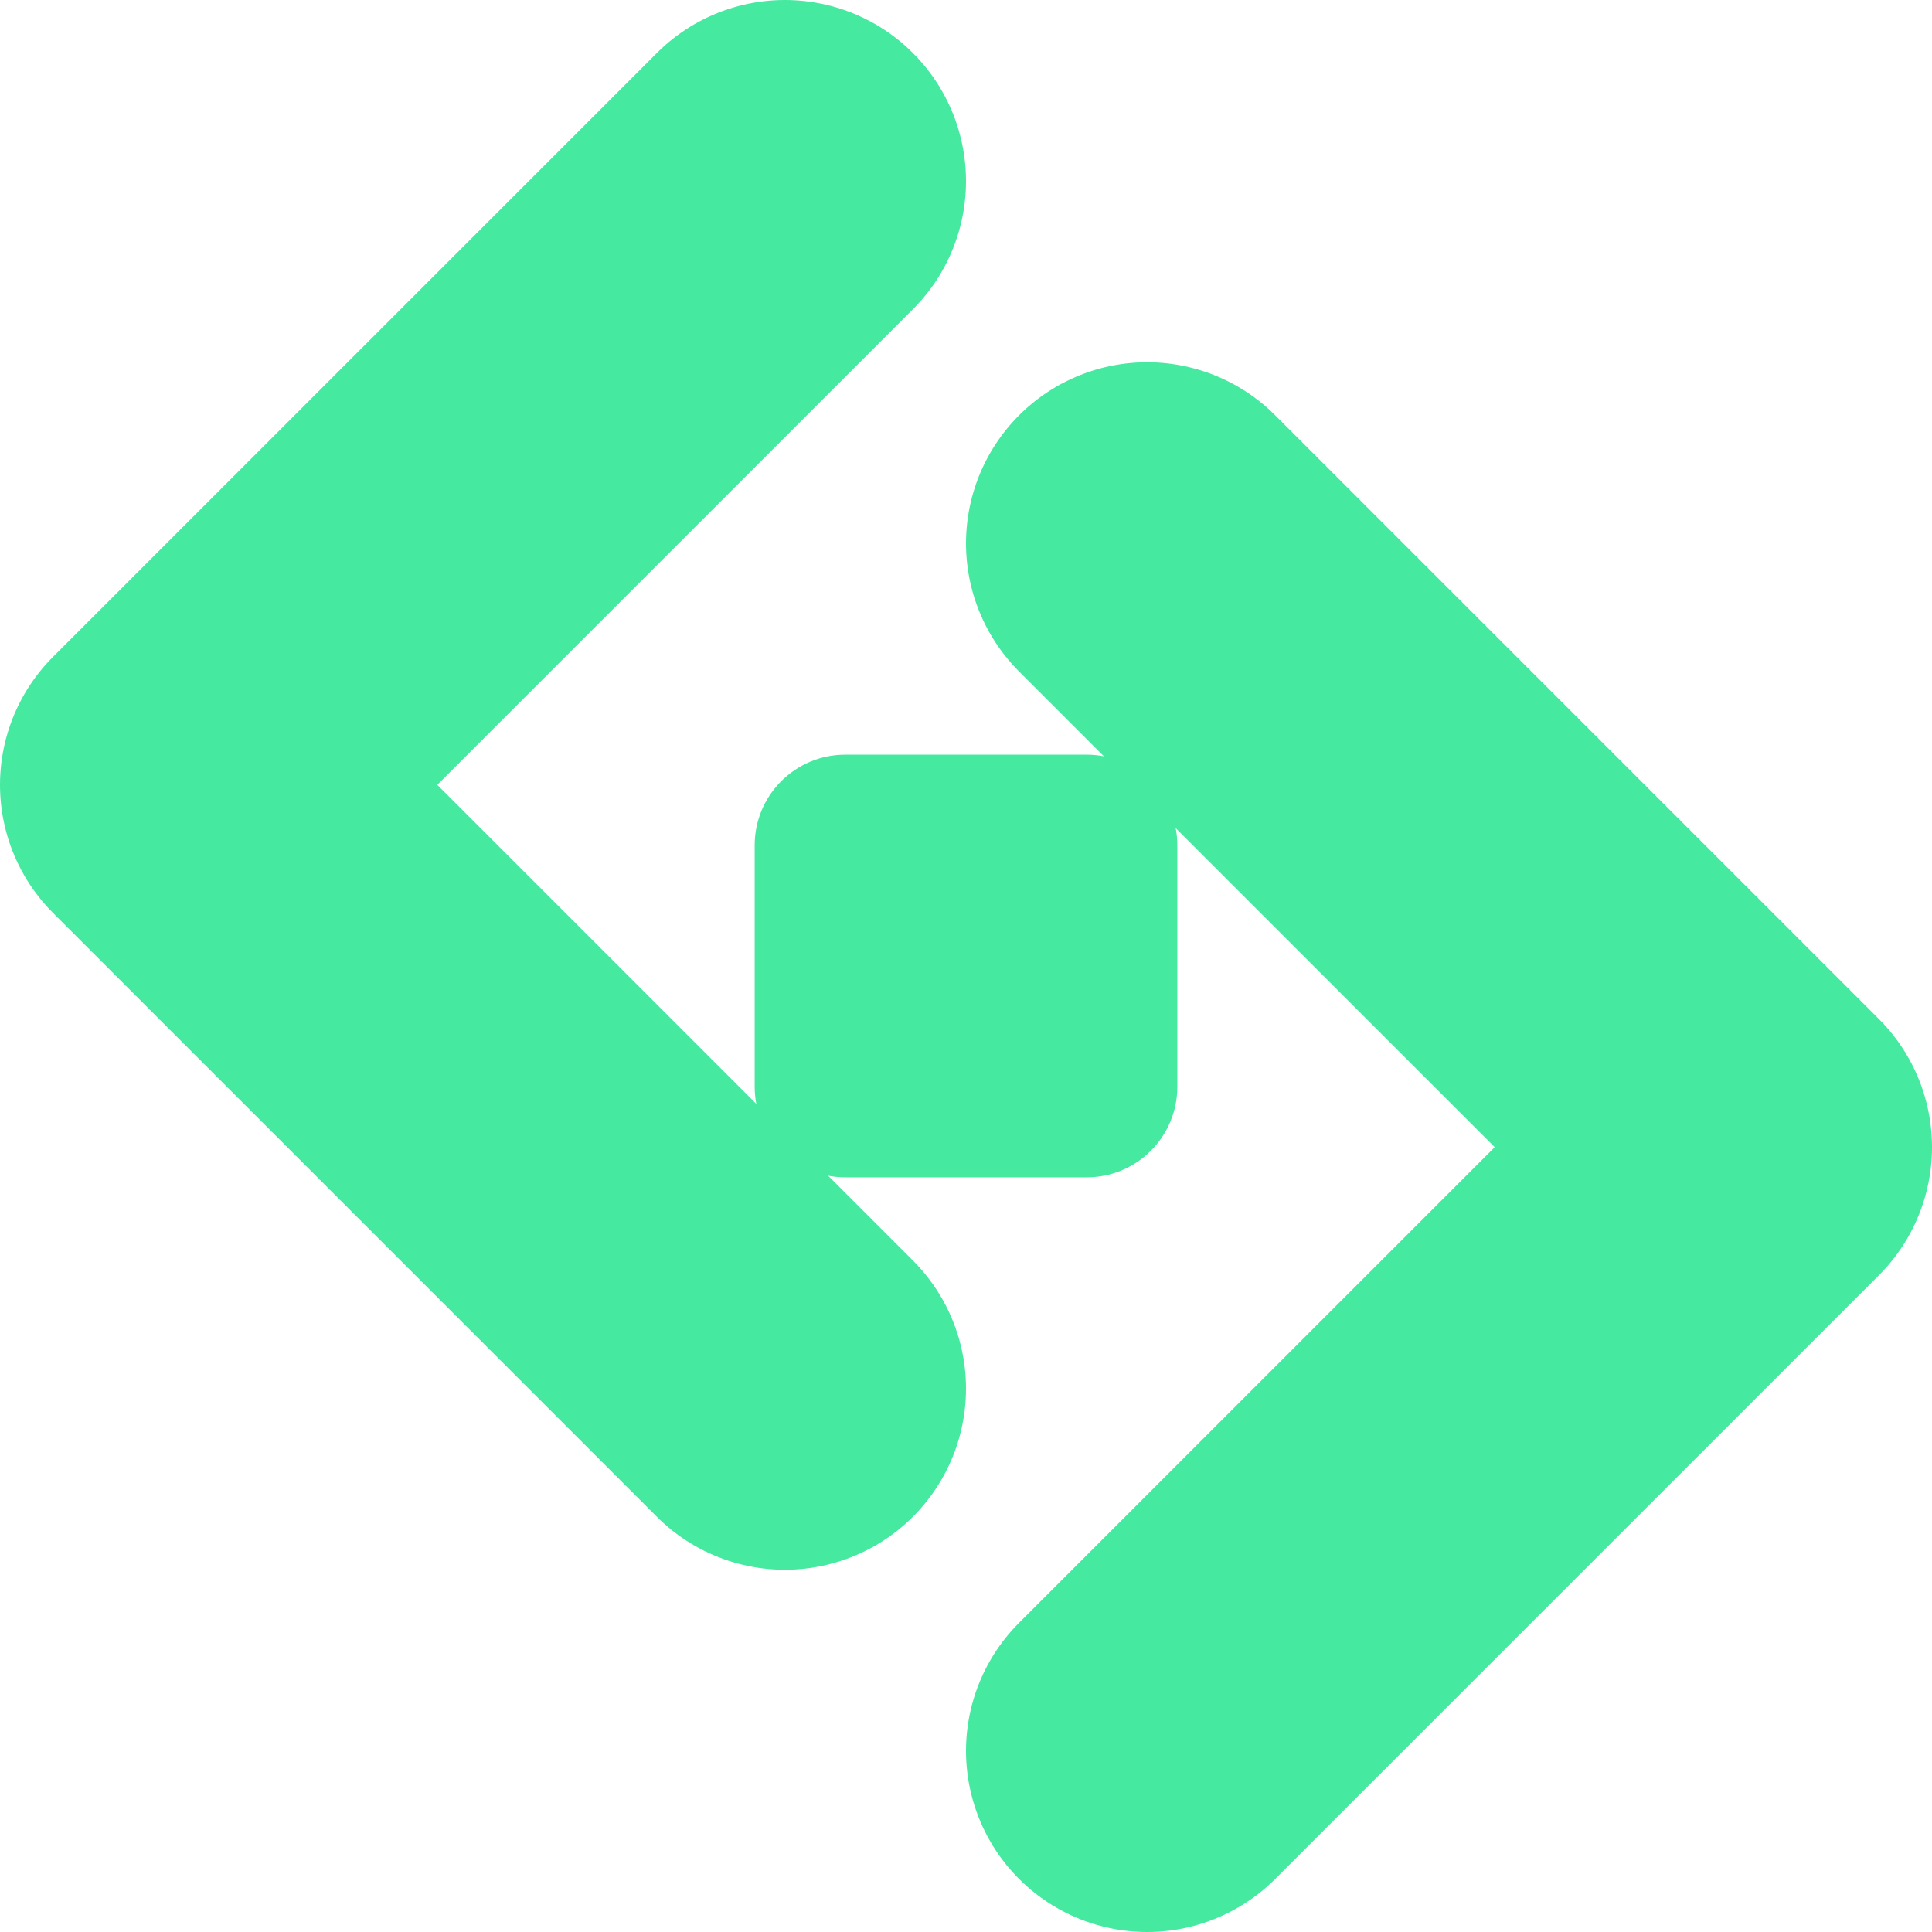
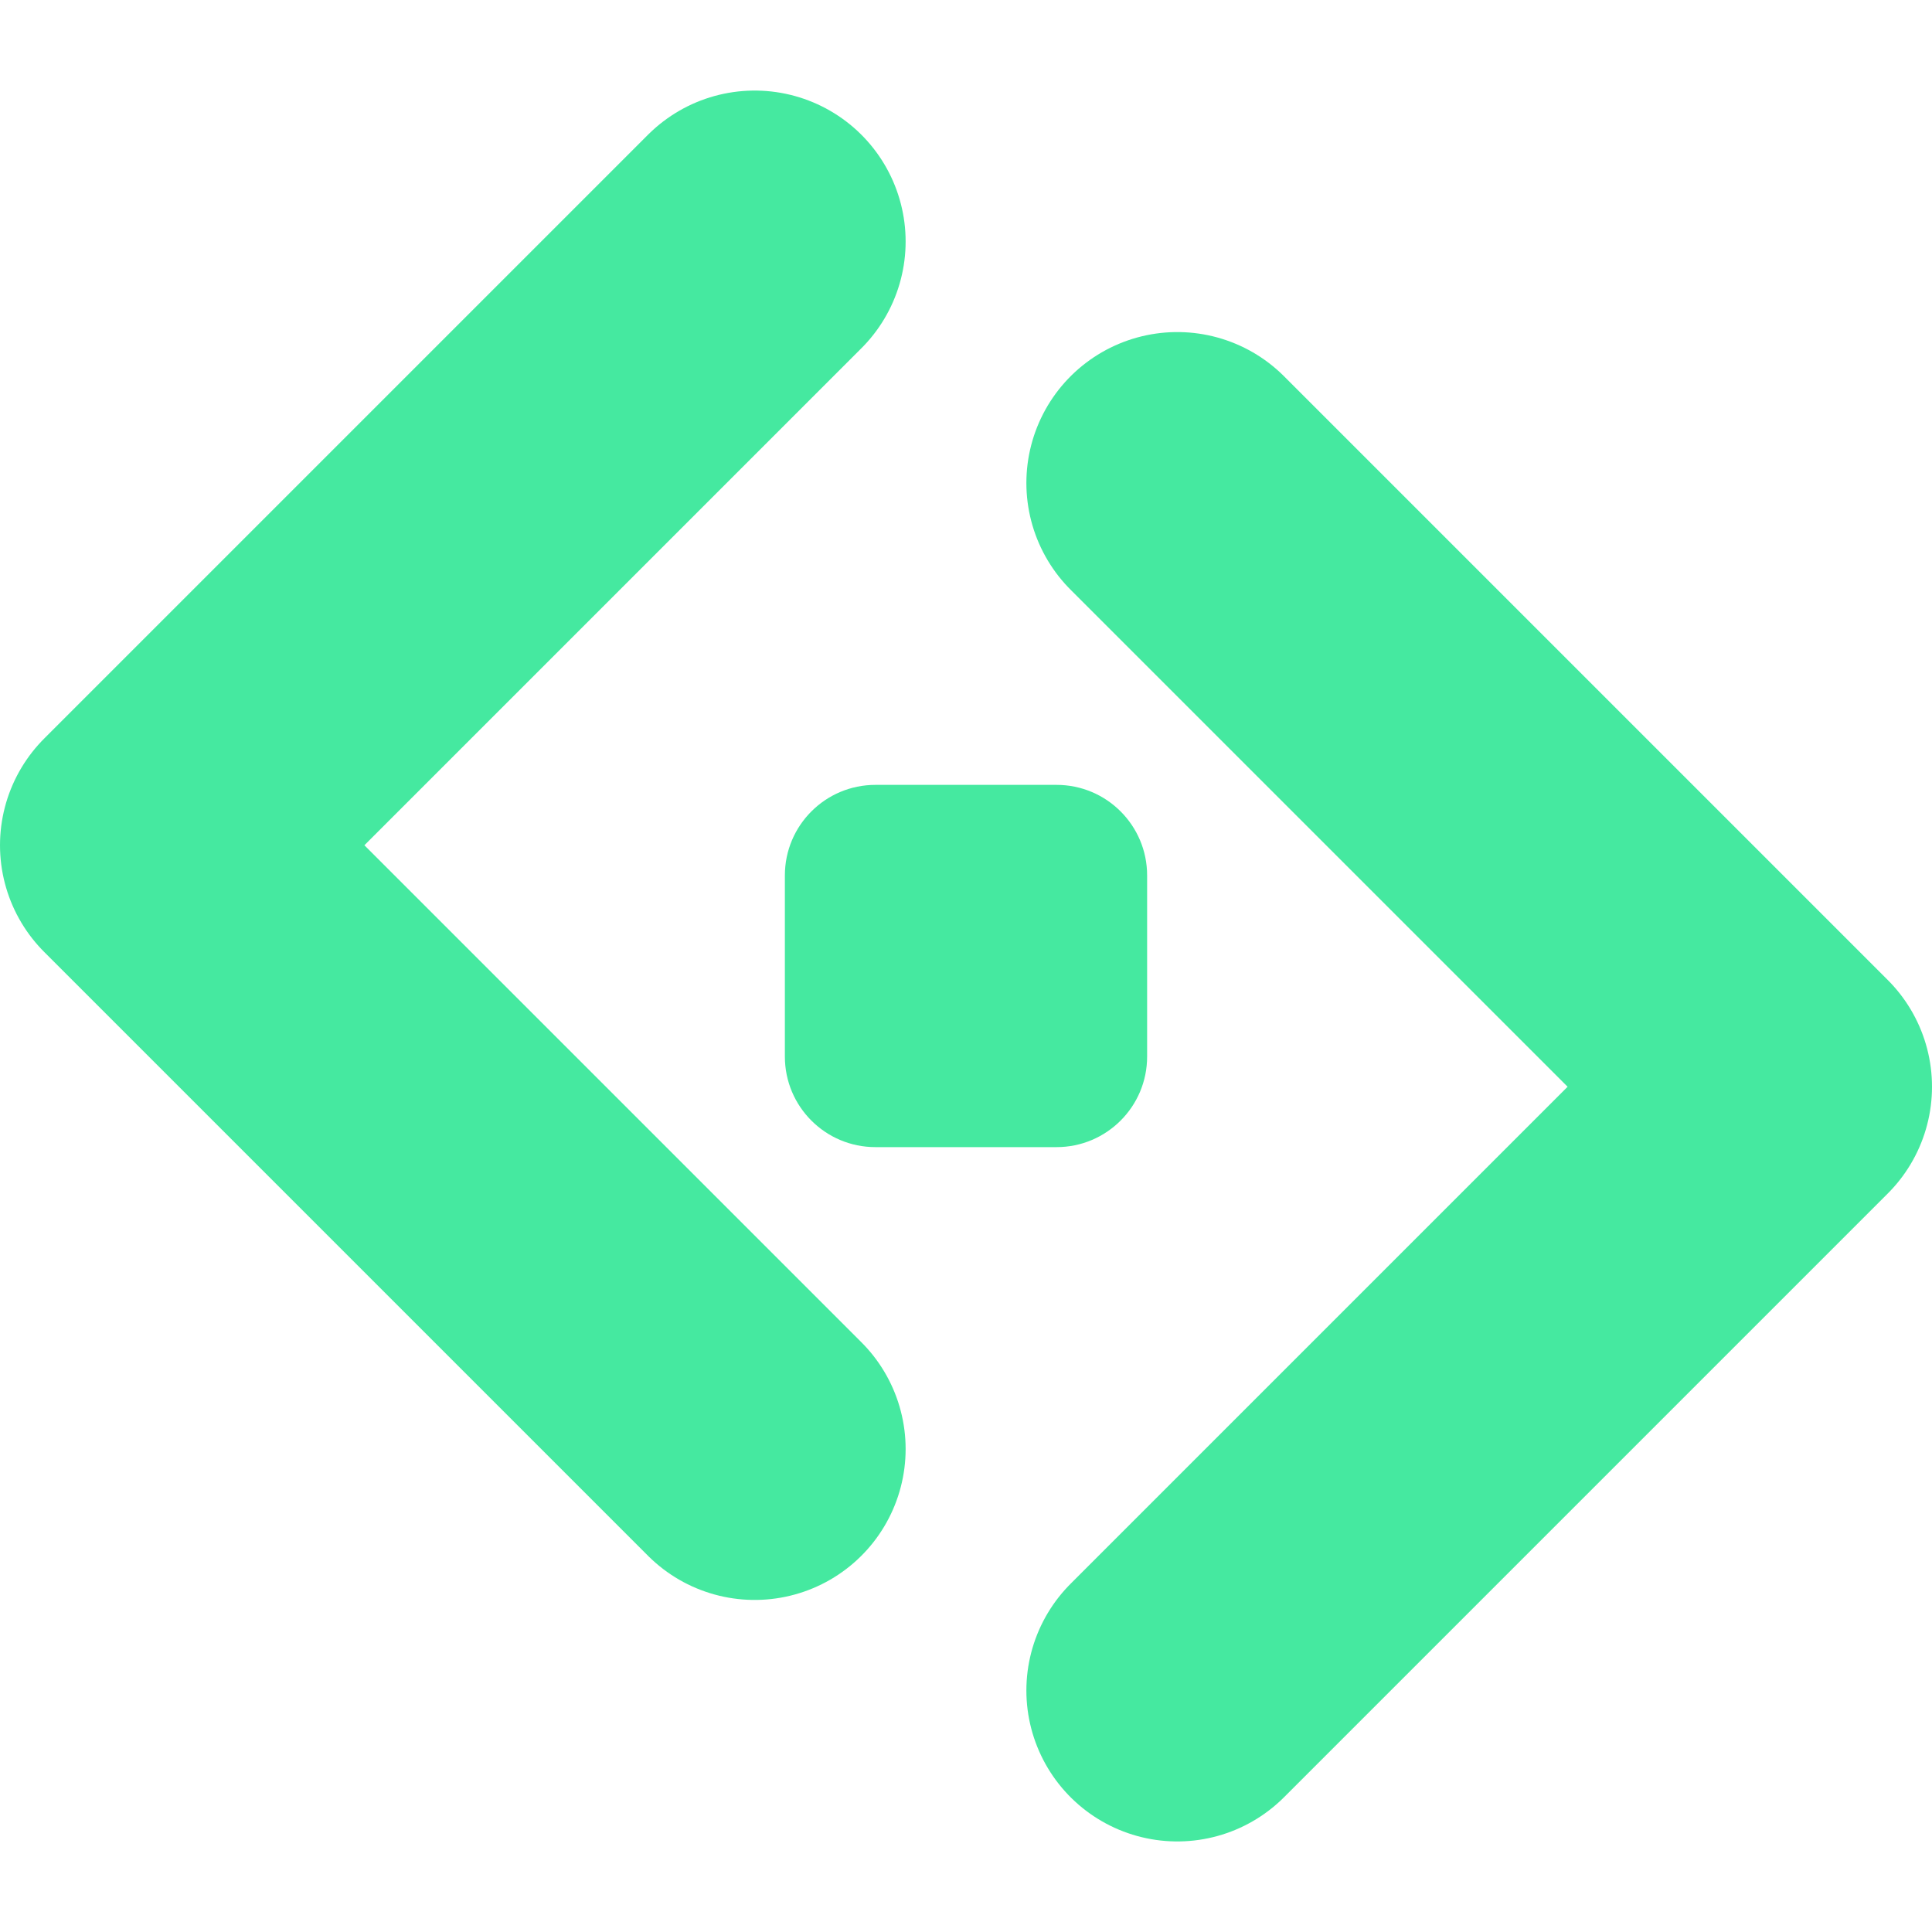
<svg xmlns="http://www.w3.org/2000/svg" viewBox="0 0 64 64" fill="none">
-   <path d="M26 6 6 26 26 46M38 18 58 38 38 58" stroke="#45e9a0" stroke-width="12" stroke-linecap="round" stroke-linejoin="round" />
-   <rect x="25" y="25" width="14" height="14" rx="3" fill="#45e9a0" />
+   <path d="M25 8 5 28 25 48M39 16 59 36 39 56" stroke="#45e9a0" stroke-width="10" stroke-linecap="round" stroke-linejoin="round" />
+   <rect x="26" y="26" width="12" height="12" rx="3" fill="#45e9a0" />
</svg>
